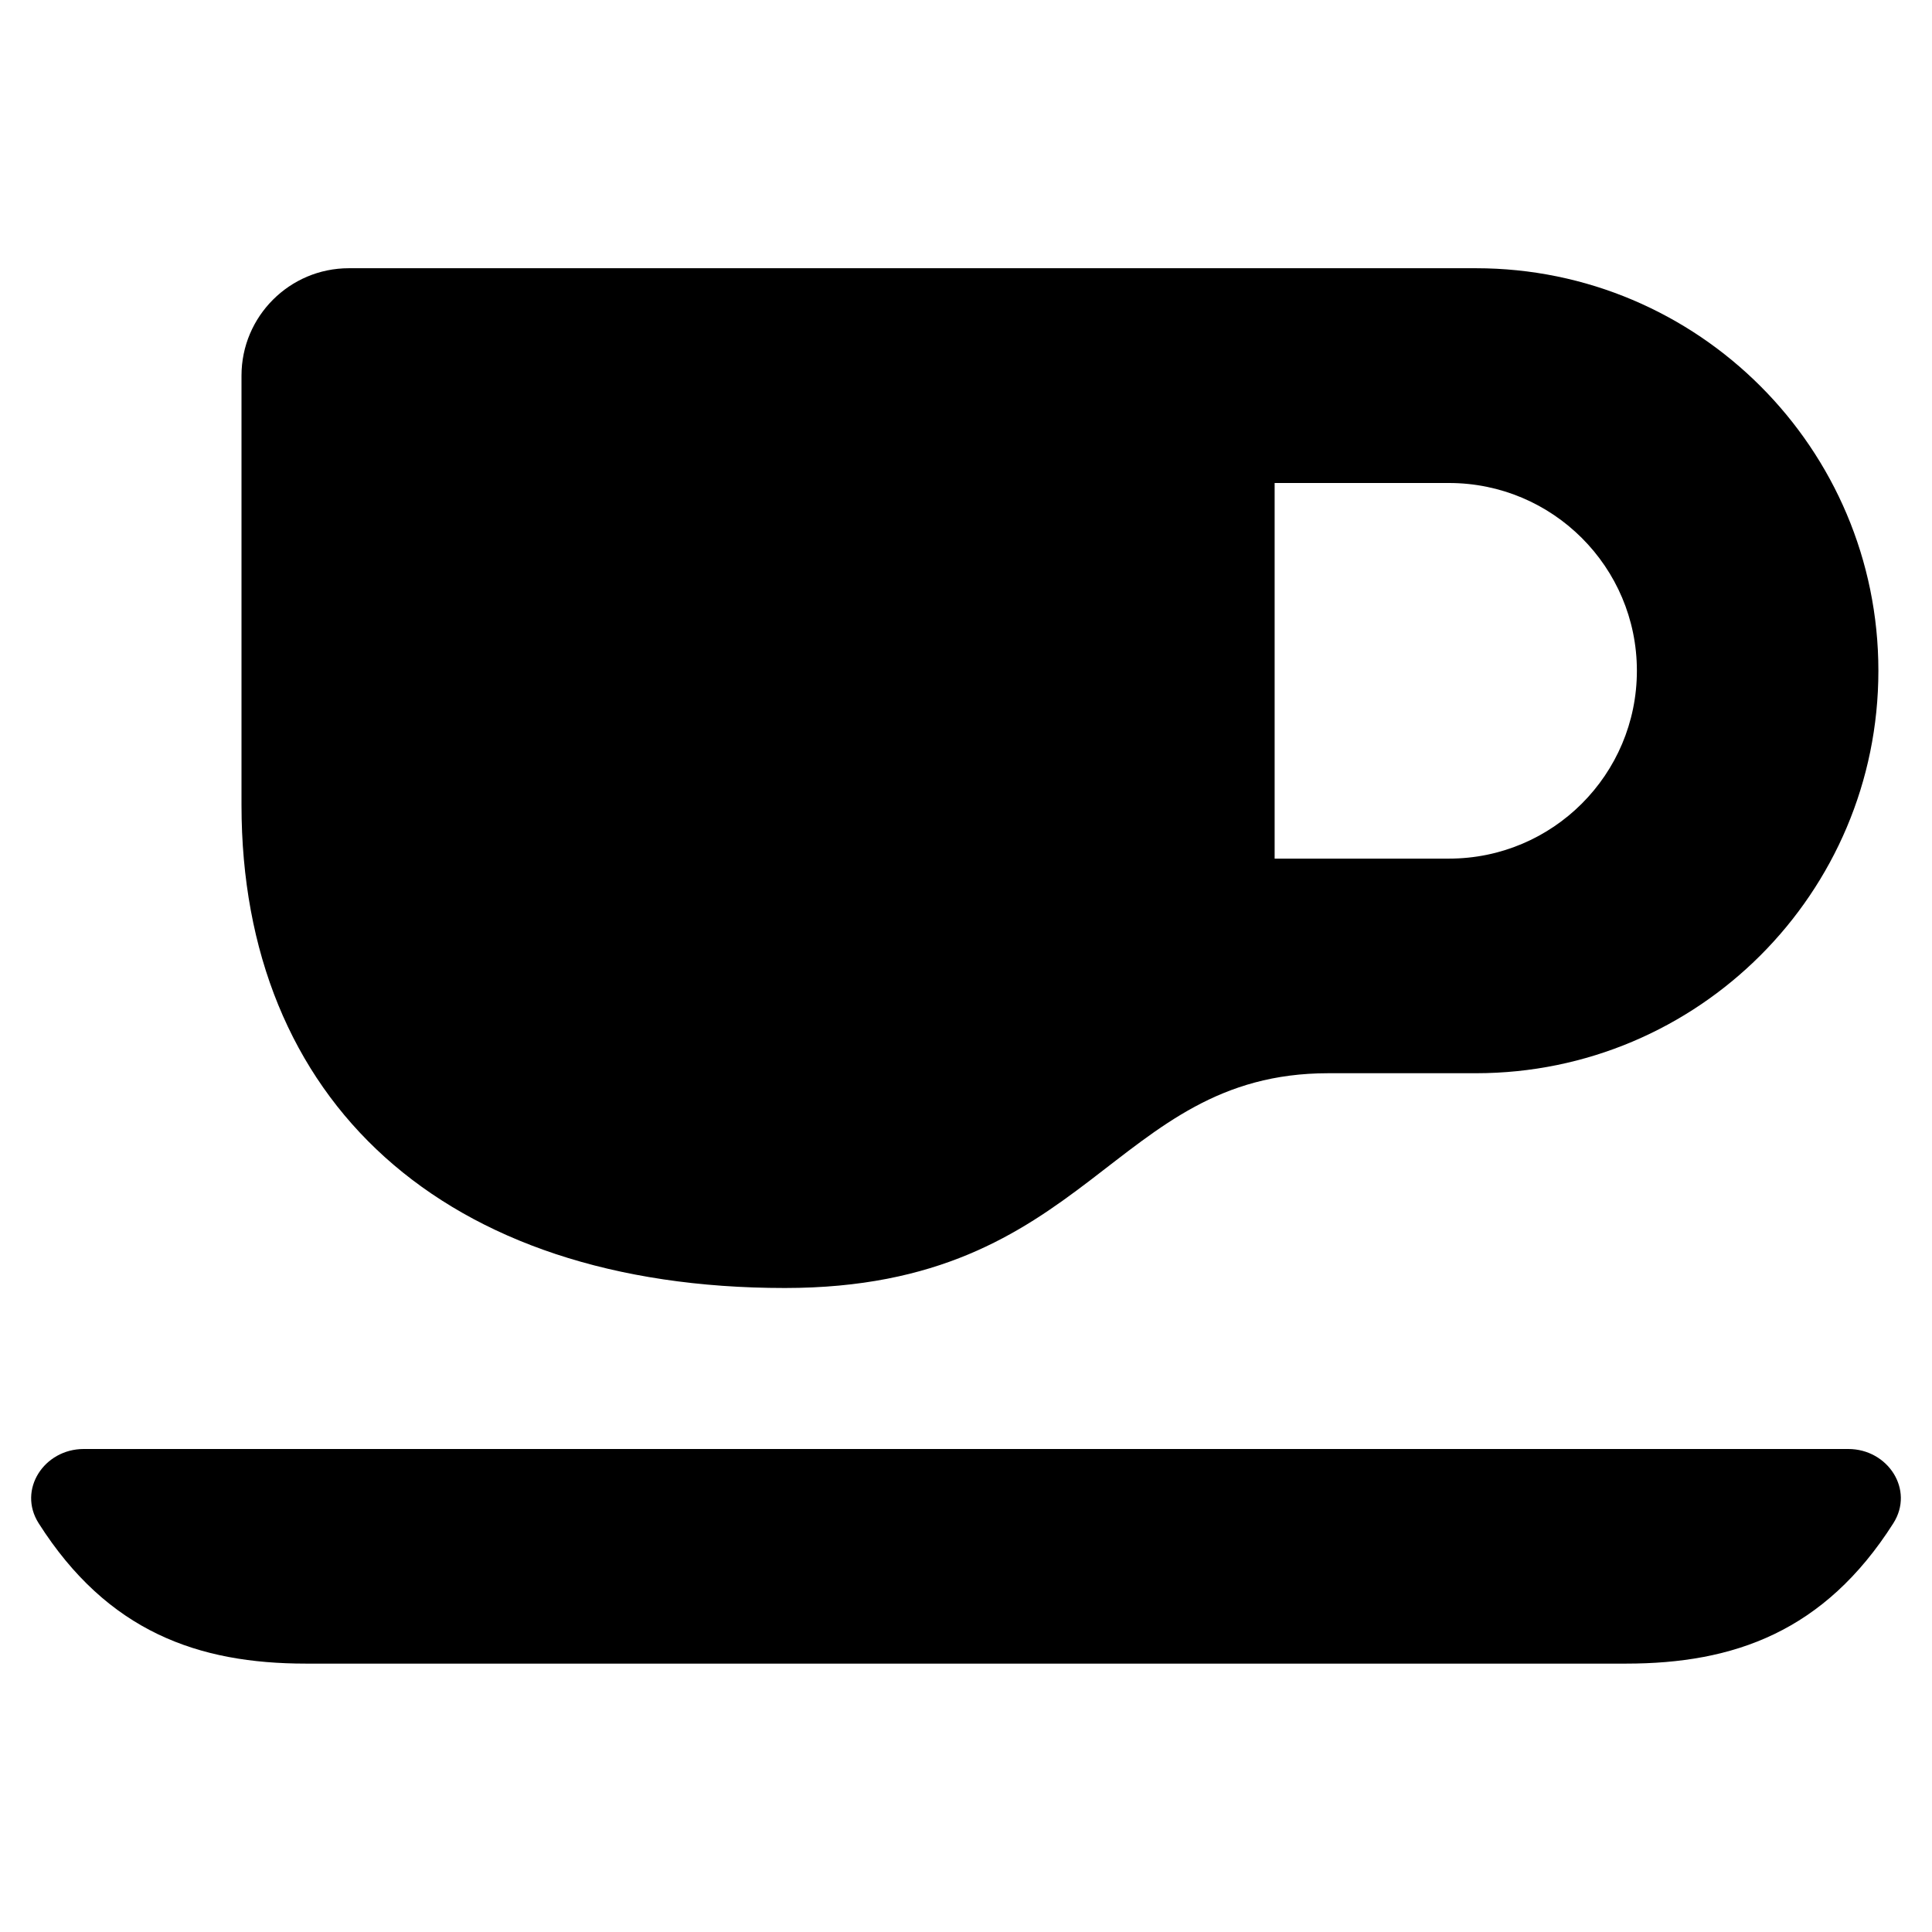
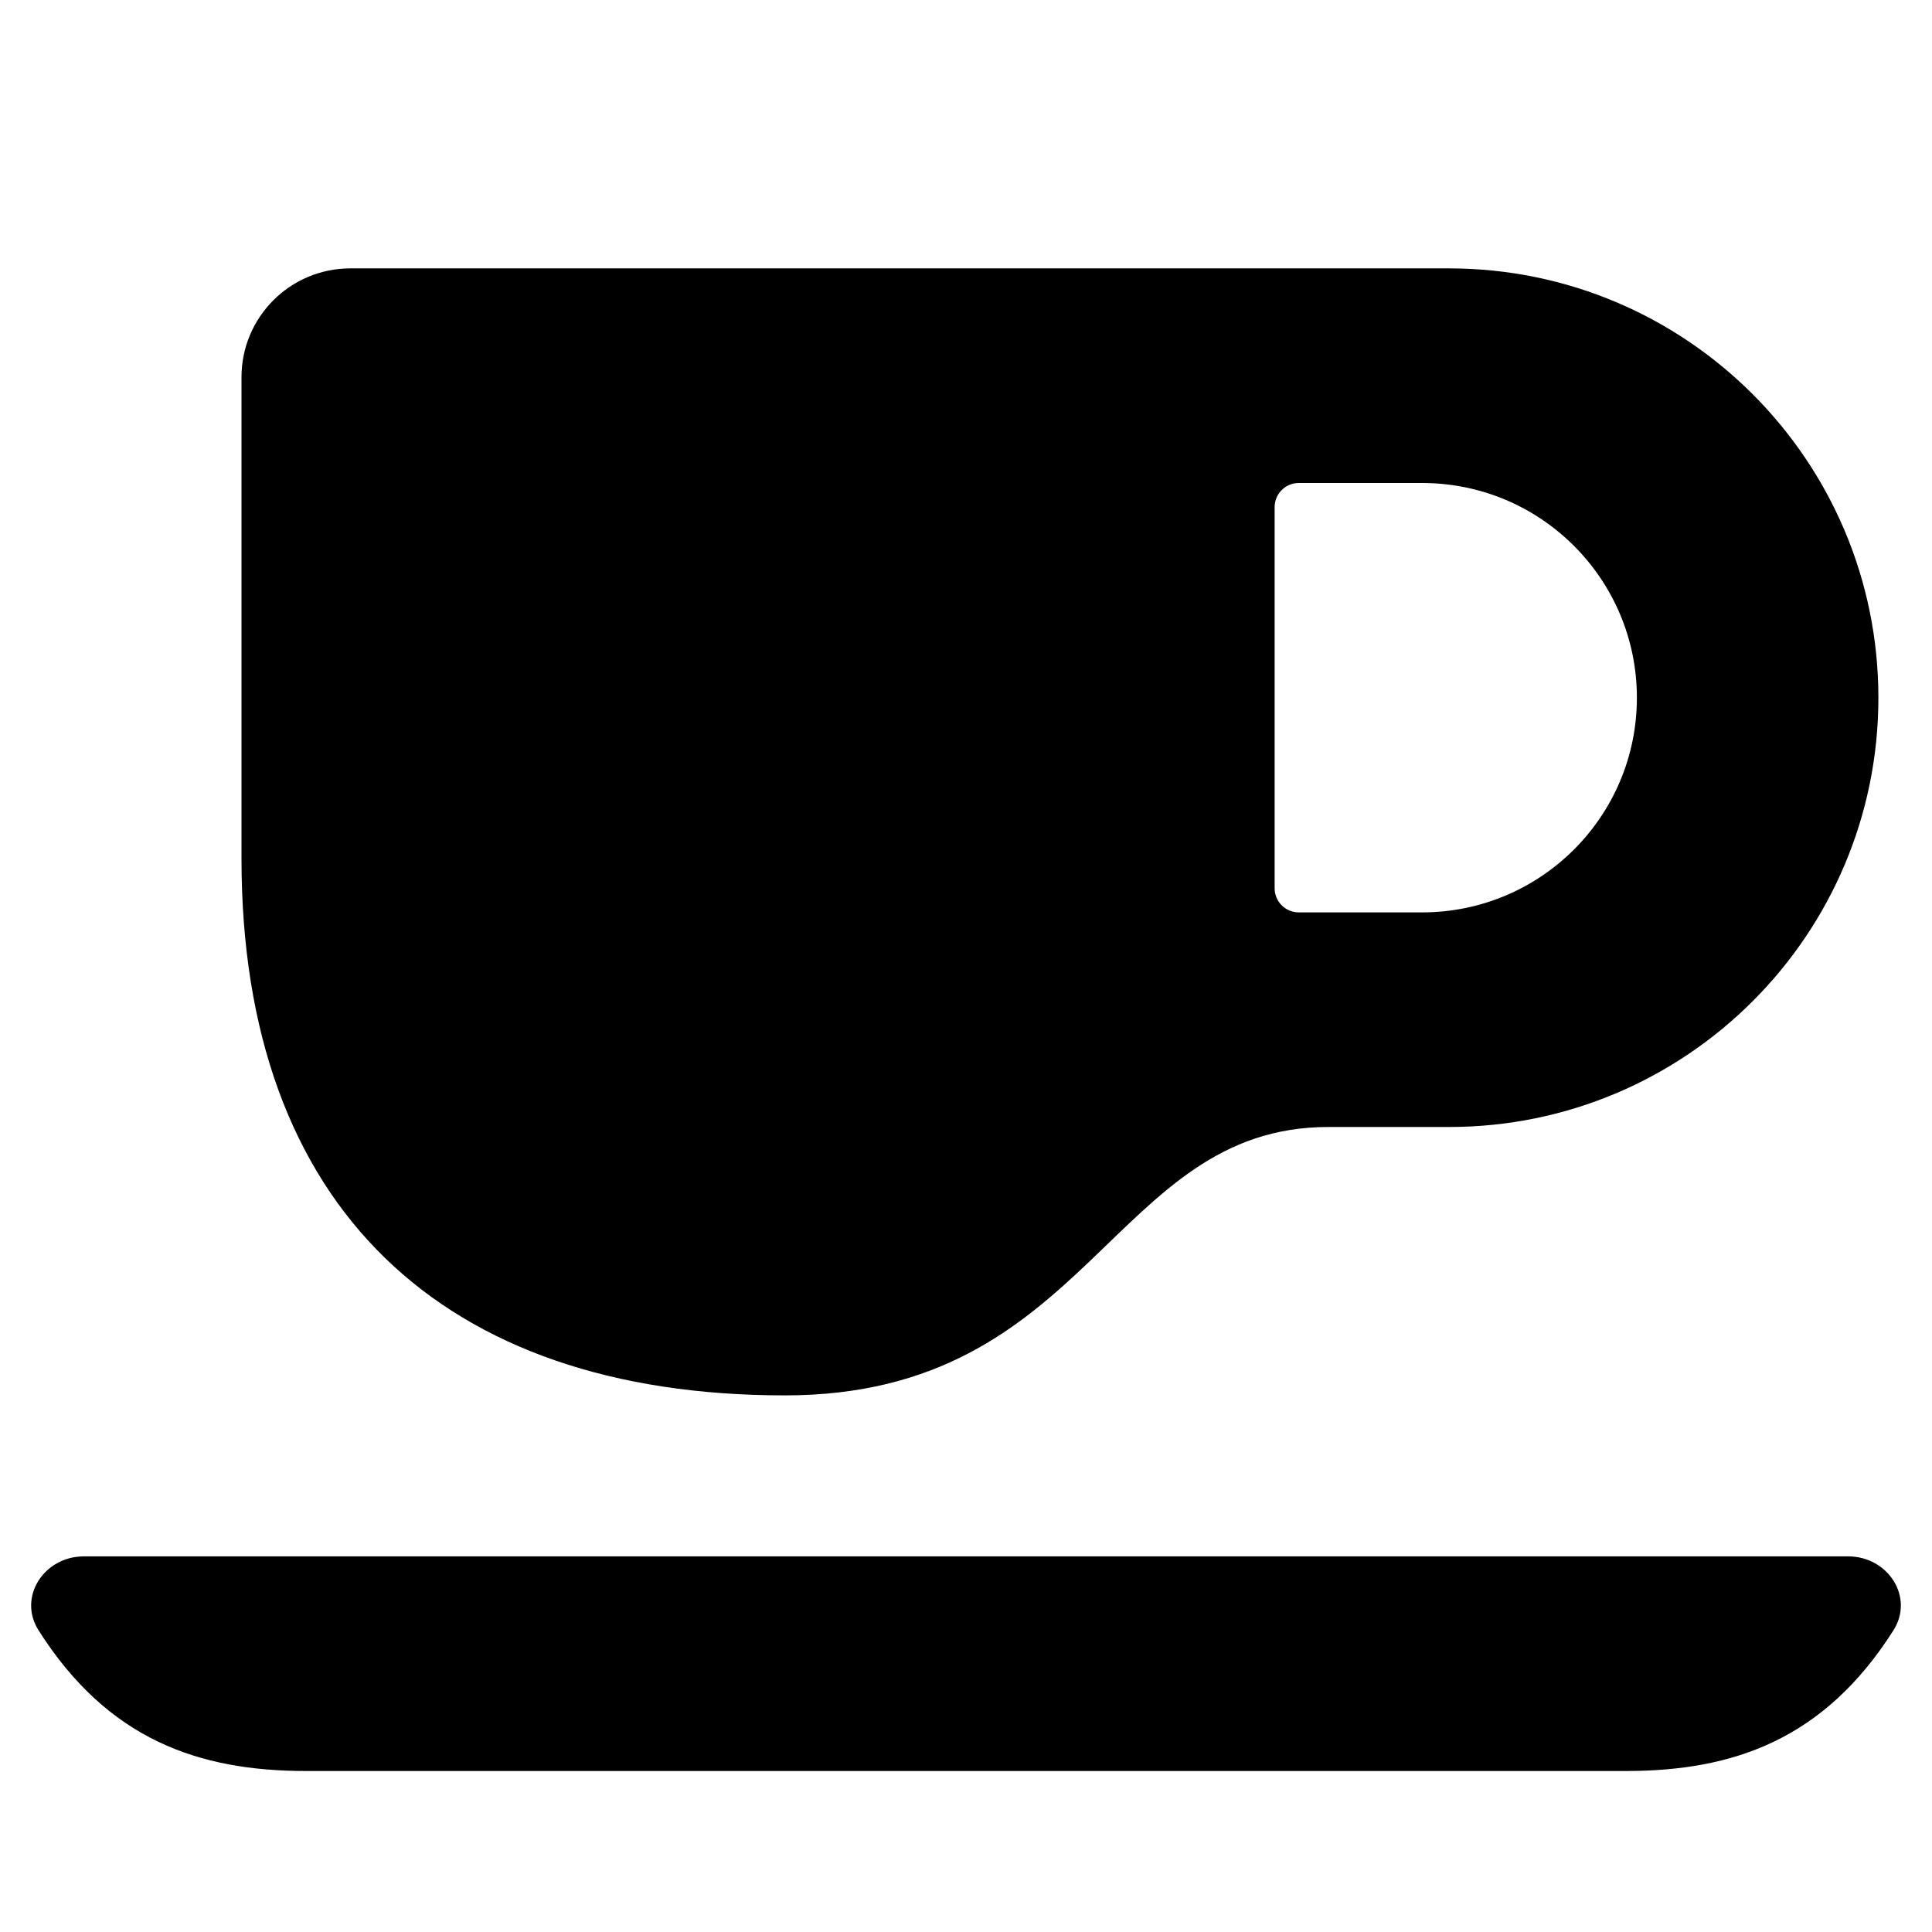
<svg xmlns="http://www.w3.org/2000/svg" width="12" height="12" viewBox="0 0 12 12">
-   <path fill="currentColor" d="M2.167 1.666L9.167 1.666C10.547 1.666 11.667 2.786 11.667 4.166C11.667 5.547 10.547 6.666 9.167 6.666L8.25 6.666C6.9 6.666 6.775 8 4.875 8C2.75 8 1.5 6.833 1.5 5L1.5 2.333C1.5 1.965 1.799 1.666 2.167 1.666ZM0.52 9L11.48 9C11.726 9 11.892 9.253 11.76 9.461C11.331 10.136 10.768 10.333 10.1 10.333L1.9 10.333C1.232 10.333 0.669 10.136 0.24 9.461C0.108 9.253 0.274 9 0.52 9ZM7.917 5.333L9 5.333C9.644 5.333 10.167 4.811 10.167 4.166C10.167 3.522 9.644 3 9 3L7.917 3L7.917 5.333Z" />
+   <path fill="currentColor" d="M2.176 1.667L9 1.667C10.473 1.667 11.667 2.861 11.667 4.334C11.667 5.806 10.473 7 9 7L8.25 7C6.9 7 6.775 8.667 4.875 8.667C2.75 8.667 1.5 7.5 1.5 5.334L1.5 2.343C1.5 1.969 1.803 1.667 2.176 1.667ZM0.52 9.667L11.48 9.667C11.726 9.667 11.892 9.92 11.76 10.127C11.331 10.803 10.768 11 10.1 11L1.9 11C1.232 11 0.669 10.803 0.24 10.127C0.108 9.92 0.274 9.667 0.52 9.667ZM8.067 5.667L8.833 5.667C9.57 5.667 10.167 5.07 10.167 4.334C10.167 3.597 9.57 3 8.833 3L8.067 3C7.984 3 7.917 3.067 7.917 3.15L7.917 5.517C7.917 5.6 7.984 5.667 8.067 5.667Z" />
</svg>
